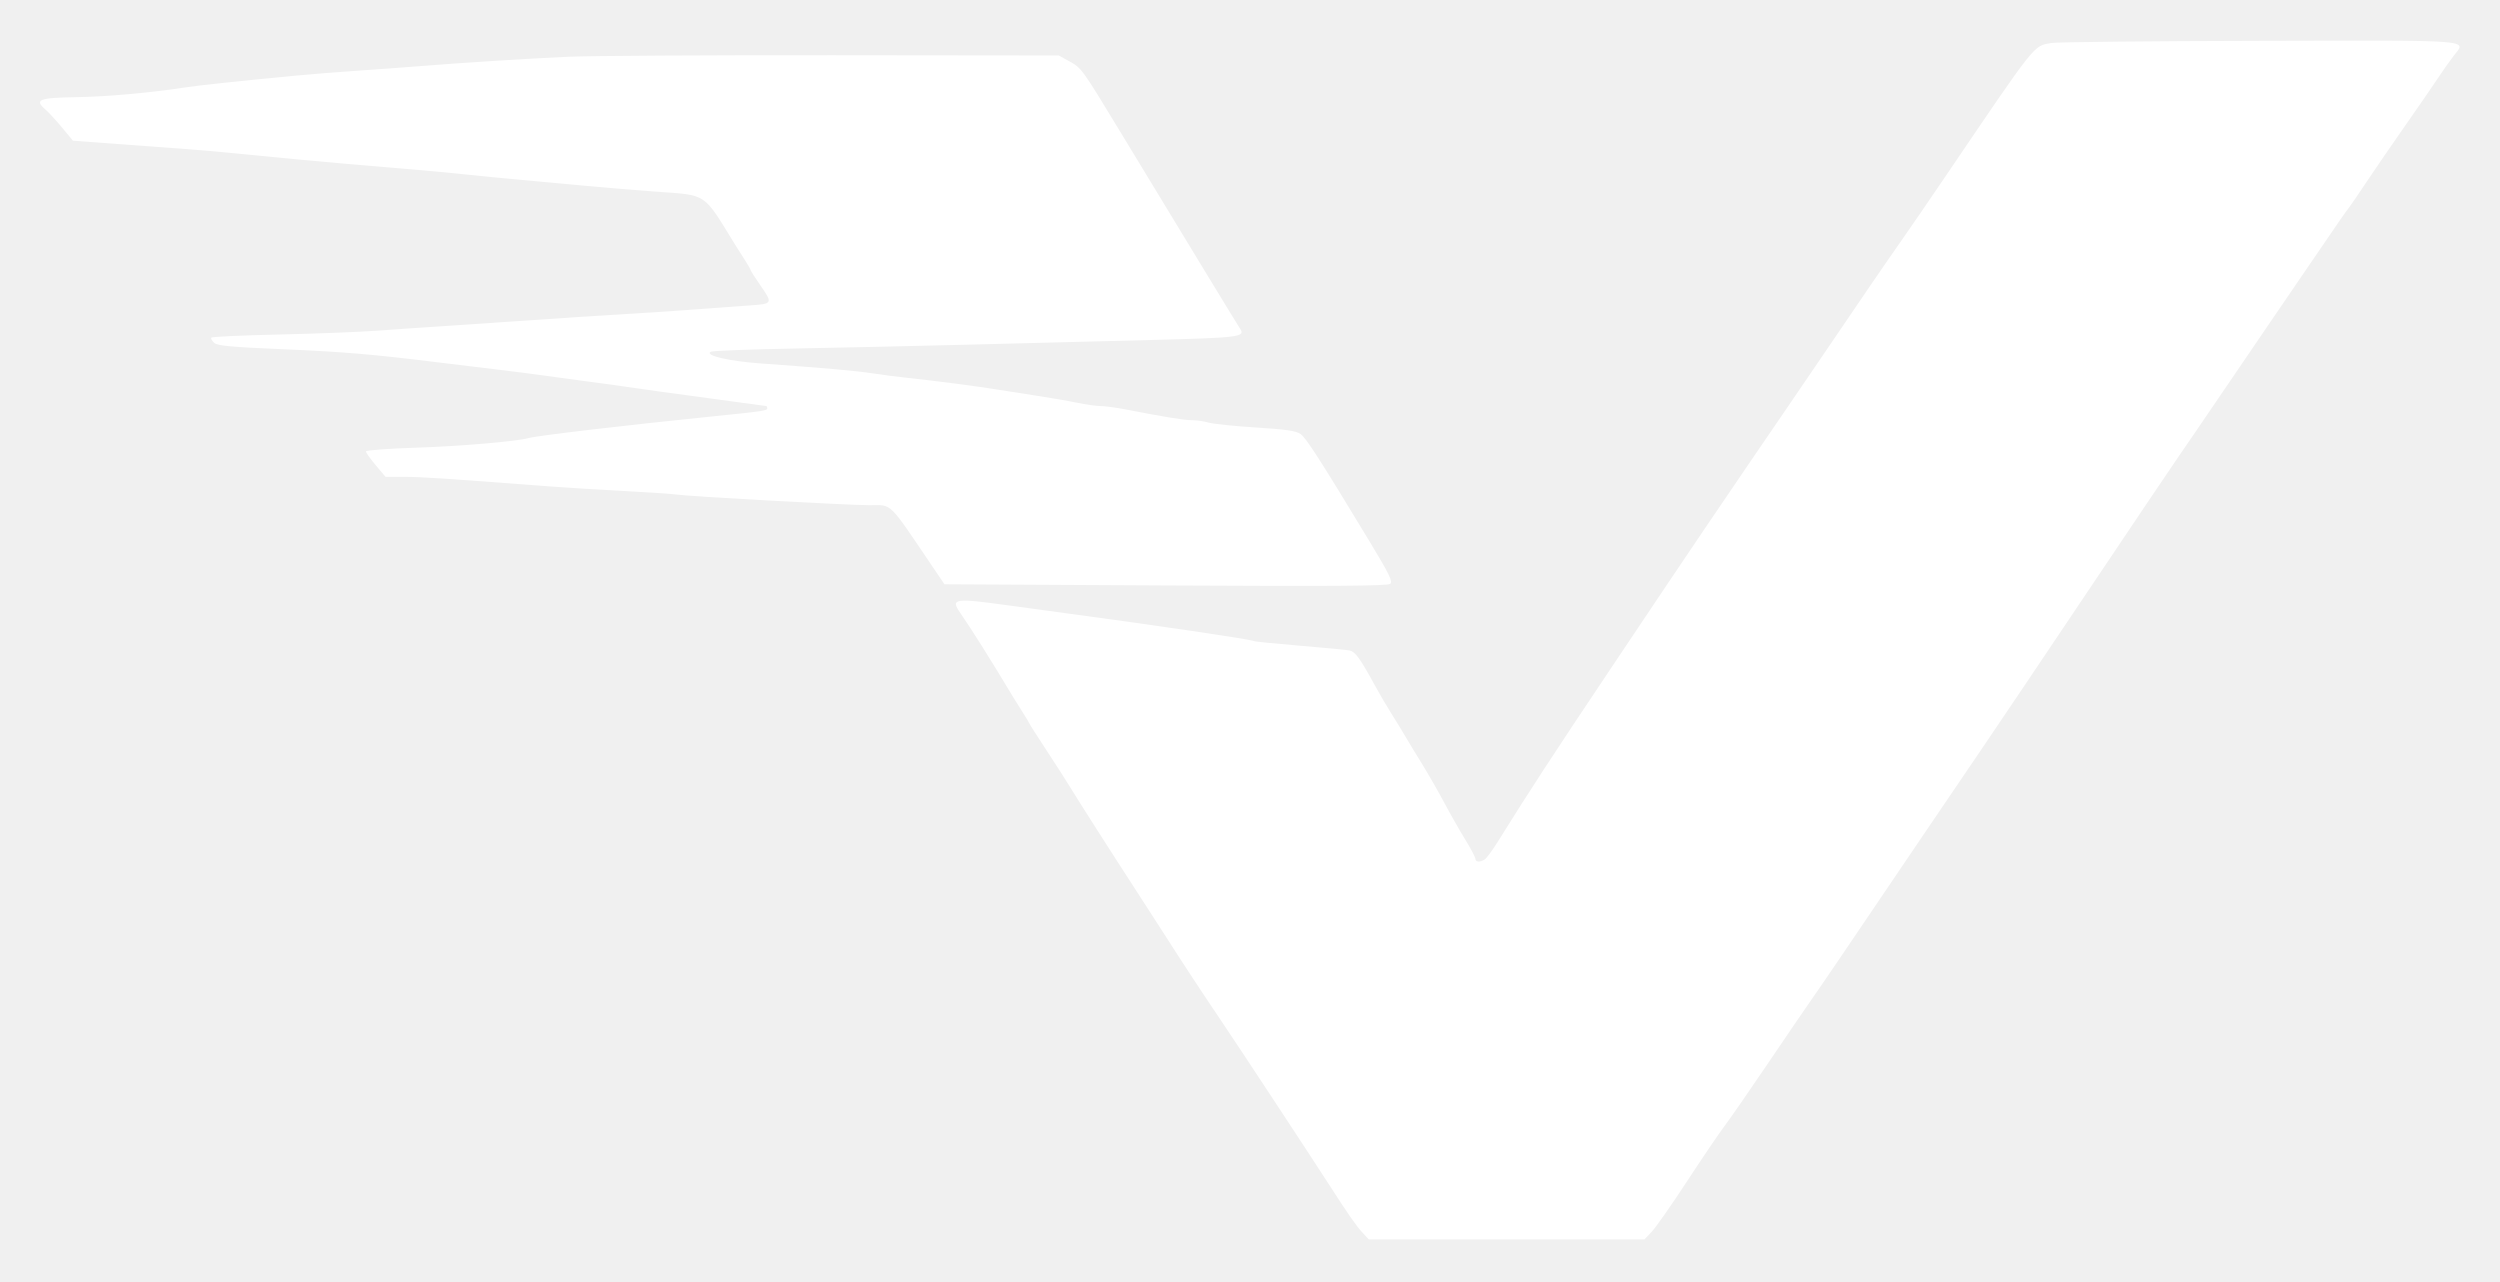
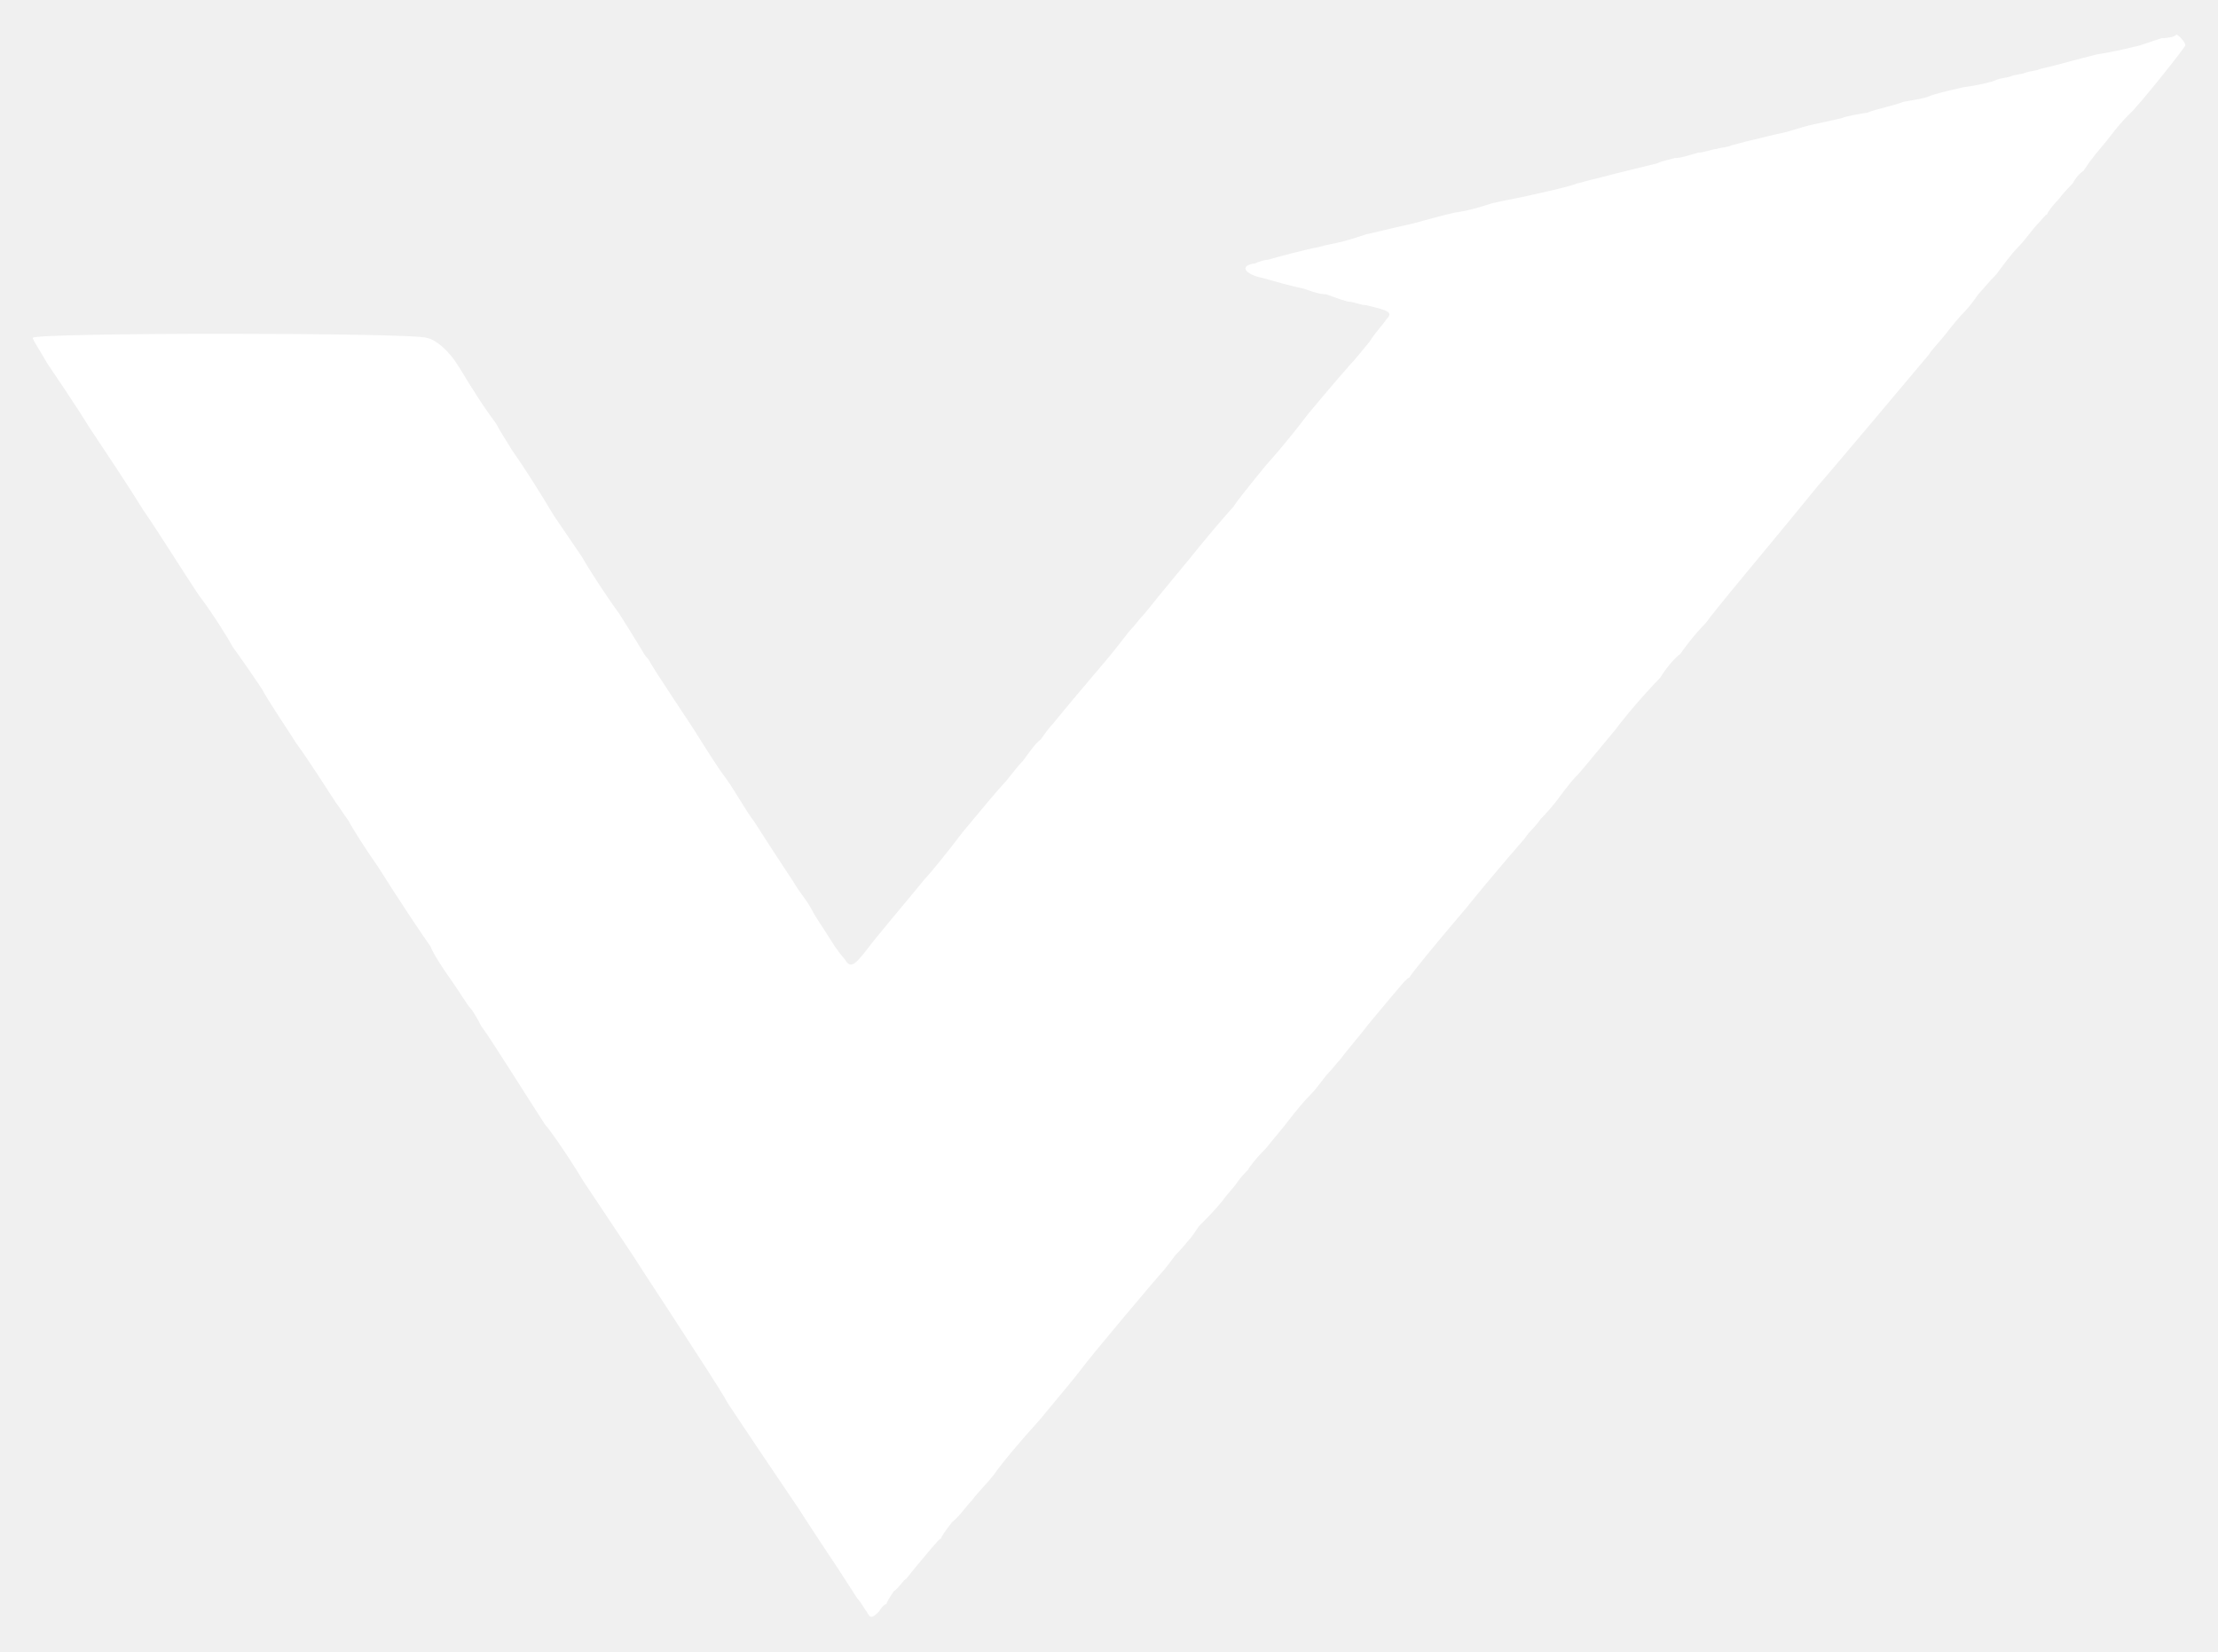
- <svg xmlns="http://www.w3.org/2000/svg" viewBox="0 0 1059 543" fill="#ffffff" role="img">
-   <path fill-rule="evenodd" d="M 869.026 18.208 C 861.267 19.533, 863.037 17.302, 823.564 75.500 C 817.223 84.850, 809.352 96.325, 806.074 101 C 798.656 111.578, 787.602 127.712, 773.530 148.500 C 767.573 157.300, 759.754 168.775, 756.154 174 C 752.555 179.225, 745.942 188.900, 741.460 195.500 C 736.977 202.100, 728.259 214.925, 722.087 224 C 715.914 233.075, 697.925 259.850, 682.110 283.500 C 656.350 322.023, 648.524 334.023, 634.413 356.632 C 632.164 360.234, 629.689 363.583, 628.913 364.075 C 626.927 365.332, 625 365.213, 625 363.834 C 625 363.193, 623.041 359.480, 620.648 355.584 C 618.254 351.688, 614.262 344.675, 611.778 340 C 609.293 335.325, 604.897 327.675, 602.008 323 C 599.120 318.325, 596.024 313.212, 595.128 311.639 C 594.233 310.065, 591.809 306.107, 589.743 302.844 C 587.676 299.580, 584.338 293.893, 582.323 290.205 C 576.167 278.932, 574.092 276.058, 571.749 275.556 C 570.512 275.291, 561.011 274.378, 550.636 273.526 C 540.261 272.674, 531.451 271.779, 531.058 271.536 C 529.909 270.826, 489.644 264.877, 449.500 259.487 C 442.900 258.601, 433 257.252, 427.500 256.489 C 404.100 253.243, 402.489 253.491, 406.803 259.681 C 411.343 266.197, 420.072 280.094, 429.302 295.500 C 429.961 296.600, 431.738 299.435, 433.250 301.800 C 434.763 304.165, 436 306.238, 436 306.406 C 436 306.574, 439.263 311.684, 443.250 317.761 C 447.238 323.838, 451.683 330.765, 453.128 333.155 C 456.427 338.609, 471.990 362.984, 481.441 377.500 C 485.380 383.550, 490.830 391.998, 493.552 396.273 C 500.539 407.250, 509.569 420.991, 516.700 431.500 C 523.037 440.838, 554.905 489.235, 562.793 501.500 C 571.053 514.343, 574.478 519.267, 577.151 522.145 L 579.802 525 638.205 525 L 696.608 525 699.692 521.750 C 701.388 519.962, 708.078 510.400, 714.558 500.500 C 721.038 490.600, 728.214 480.025, 730.504 477 C 732.793 473.975, 740.904 462.275, 748.528 451 C 756.151 439.725, 764.750 427.125, 767.637 423 C 772.517 416.029, 777.780 408.281, 814.166 354.500 C 821.608 343.500, 832.912 326.850, 839.286 317.500 C 845.659 308.150, 865.953 278, 884.384 250.500 C 902.814 223, 920.242 197.125, 923.111 193 C 925.981 188.875, 933.359 178.075, 939.508 169 C 945.656 159.925, 954.469 146.989, 959.093 140.253 C 966.706 129.163, 974.367 117.938, 977.009 114 C 978.627 111.589, 988.001 97.900, 991.389 93 C 993.100 90.525, 994.725 88.275, 995 88 C 995.275 87.725, 998.650 82.784, 1002.500 77.020 C 1006.350 71.255, 1013.775 60.442, 1019 52.990 C 1024.225 45.537, 1030.281 36.754, 1032.458 33.470 C 1034.636 30.187, 1037.718 25.804, 1039.308 23.730 C 1044.730 16.661, 1050.273 17.095, 957.206 17.296 C 911.061 17.396, 871.380 17.807, 869.026 18.208 M 241 24.035 C 223.034 24.844, 196.414 26.524, 177.500 28.043 C 170.900 28.573, 158.975 29.447, 151 29.985 C 143.025 30.523, 131.550 31.437, 125.500 32.016 C 100.972 34.362, 84.182 36.152, 78.500 37.025 C 63.543 39.323, 45.333 40.949, 32.142 41.165 C 16.479 41.421, 14.443 42.236, 19.204 46.347 C 20.575 47.531, 23.766 50.995, 26.295 54.045 L 30.893 59.590 48.196 60.873 C 57.713 61.579, 70.900 62.551, 77.500 63.033 C 84.100 63.515, 94 64.378, 99.500 64.950 C 105 65.522, 116.700 66.661, 125.500 67.480 C 140.322 68.861, 148.025 69.533, 177.500 72.018 C 183.550 72.529, 192.775 73.408, 198 73.973 C 203.225 74.539, 212.900 75.484, 219.500 76.075 C 226.100 76.666, 238.250 77.788, 246.500 78.568 C 254.750 79.347, 268.700 80.512, 277.500 81.155 C 299.966 82.797, 297.593 81.214, 311.520 103.842 C 312.082 104.754, 313.769 107.404, 315.270 109.730 C 316.772 112.057, 318 114.189, 318 114.470 C 318 114.750, 319.799 117.571, 321.999 120.739 C 327.479 128.634, 327.429 128.725, 317.250 129.404 C 312.438 129.726, 302.425 130.461, 295 131.038 C 287.575 131.615, 273.850 132.531, 264.500 133.074 C 255.150 133.617, 238.500 134.699, 227.500 135.479 C 216.500 136.258, 200.075 137.366, 191 137.941 C 181.925 138.515, 168.200 139.456, 160.500 140.032 C 152.800 140.607, 133.769 141.358, 118.210 141.700 C 102.650 142.042, 89.723 142.639, 89.483 143.027 C 89.243 143.415, 89.824 144.418, 90.774 145.255 C 92.152 146.470, 97.946 147.008, 119.500 147.922 C 145.514 149.025, 157.567 150.042, 185.500 153.492 C 192.650 154.375, 203.675 155.712, 210 156.462 C 216.325 157.213, 225.100 158.336, 229.500 158.958 C 233.900 159.579, 242.675 160.770, 249 161.604 C 255.325 162.438, 264.775 163.750, 270 164.520 C 275.225 165.289, 284.900 166.630, 291.500 167.499 C 298.100 168.369, 308.126 169.737, 313.780 170.540 C 319.434 171.343, 324.272 172, 324.530 172 C 324.789 172, 325 172.422, 325 172.939 C 325 173.973, 323.534 174.188, 301 176.474 C 265.080 180.116, 227.303 184.569, 223.940 185.556 C 219.172 186.956, 194.748 189.046, 176.250 189.638 C 164.563 190.011, 155 190.728, 155 191.229 C 155 191.731, 156.870 194.359, 159.157 197.071 L 163.313 202 171.303 202 C 178.513 202, 188.240 202.637, 232 205.977 C 239.425 206.544, 254.050 207.454, 264.500 207.999 C 274.950 208.544, 284.850 209.213, 286.500 209.485 C 291.029 210.233, 359.227 214, 368.232 214 C 378.160 214, 375.935 211.826, 395.285 240.428 L 400.069 247.500 493.785 248 C 565.051 248.380, 587.834 248.217, 588.896 247.318 C 590.056 246.336, 588.570 243.287, 580.122 229.318 C 559.215 194.746, 553.343 185.601, 550.954 183.887 C 549.025 182.503, 544.967 181.903, 532 181.085 C 522.925 180.513, 513.928 179.585, 512.007 179.022 C 510.085 178.460, 506.935 178, 505.007 178.001 C 501.662 178.002, 493.482 176.678, 476.977 173.465 C 472.840 172.659, 467.978 172, 466.175 172 C 464.371 172, 459.881 171.366, 456.197 170.592 C 452.514 169.817, 444.550 168.441, 438.500 167.533 C 432.450 166.625, 424.800 165.427, 421.500 164.872 C 414.534 163.700, 396.034 161.301, 384.500 160.074 C 380.100 159.606, 373.350 158.735, 369.500 158.137 C 362.697 157.081, 349.757 155.937, 322 153.938 C 308.654 152.976, 298.260 150.515, 301.115 148.992 C 301.877 148.585, 318.025 147.969, 337 147.624 C 355.975 147.278, 389.275 146.537, 411 145.978 C 432.725 145.418, 467.109 144.538, 487.408 144.022 C 525.150 143.063, 527.669 142.744, 525.293 139.222 C 524.199 137.601, 506.866 109.118, 474.955 56.500 C 458.095 28.700, 458.219 28.871, 452.823 25.889 L 448.500 23.500 353 23.396 C 300.475 23.339, 250.075 23.627, 241 24.035" />
+ <svg xmlns="http://www.w3.org/2000/svg" viewBox="0 0 1221 909" fill="#ffffff" role="img">
+   <path fill-rule="evenodd" d="M 1198 19 C 1198 20, 1194 21, 1190 21 C 1187 22, 1181 24, 1178 25 C 1170 27, 1161 29, 1154 30 C 1146 32, 1128 37, 1123 38 C 1121 39, 1118 39, 1115 40 C 1113 41, 1109 41, 1107 42 C 1104 43, 1101 43, 1099 44 C 1097 45, 1089 47, 1081 48 C 1072 50, 1064 52, 1062 53 C 1060 54, 1054 55, 1048 56 C 1043 58, 1033 60, 1028 62 C 1022 63, 1016 64, 1014 65 C 1010 66, 1005 67, 996 69 C 992 70, 986 72, 982 73 C 977 74, 969 76, 965 77 C 960 78, 954 80, 953 80 C 952 81, 948 81, 945 82 C 943 82, 938 84, 935 84 C 931 85, 926 87, 922 87 C 918 88, 914 89, 912 90 C 904 92, 891 95, 880 98 C 875 99, 869 101, 868 101 C 866 102, 858 104, 849 106 C 832 110, 829 110, 821 112 C 818 113, 809 116, 801 117 C 792 119, 782 122, 778 123 C 760 127, 757 128, 752 129 C 749 130, 743 132, 739 133 C 735 134, 729 135, 726 136 C 720 137, 701 142, 698 143 C 696 143, 693 144, 691 145 C 682 146, 685 151, 695 153 C 702 155, 709 157, 718 159 C 721 160, 726 162, 730 162 C 733 163, 738 165, 742 166 C 745 166, 749 168, 752 168 C 765 171, 767 172, 763 176 C 762 178, 757 183, 754 188 C 750 193, 745 199, 743 201 C 729 217, 726 221, 720 228 C 717 232, 707 245, 697 256 C 688 267, 680 277, 679 279 C 678 280, 670 289, 661 300 C 653 310, 642 323, 638 328 C 634 333, 630 338, 629 339 C 627 341, 625 344, 623 346 C 621 348, 616 355, 611 361 C 594 381, 584 393, 580 398 C 578 400, 575 404, 573 407 C 570 409, 566 415, 563 419 C 559 423, 555 429, 552 432 C 550 434, 540 446, 530 458 C 521 470, 511 482, 509 484 C 500 495, 483 515, 477 523 C 470 532, 468 533, 465 528 C 464 527, 460 522, 457 517 C 454 512, 449 505, 447 501 C 445 497, 441 492, 439 489 C 436 484, 431 477, 415 452 C 411 447, 405 436, 400 429 C 394 421, 388 411, 386 408 C 380 398, 360 369, 357 363 C 355 361, 354 359, 354 359 C 354 359, 348 349, 341 338 C 333 327, 324 313, 320 306 C 316 300, 309 290, 305 284 C 296 269, 289 258, 282 248 C 279 243, 275 237, 273 233 C 270 229, 265 222, 262 217 C 258 211, 254 204, 252 201 C 247 193, 240 187, 235 186 C 227 183, 18 183, 18 186 C 18 187, 22 193, 26 200 C 30 206, 41 222, 49 235 C 57 247, 71 268, 79 281 C 88 294, 101 315, 109 327 C 118 339, 126 352, 128 356 C 131 360, 138 370, 144 379 C 149 388, 158 401, 163 409 C 171 420, 181 436, 185 442 C 186 443, 189 448, 192 452 C 194 456, 201 467, 208 477 C 220 496, 232 514, 237 521 C 238 524, 243 532, 248 539 C 253 546, 257 553, 259 555 C 260 556, 263 561, 265 565 C 269 570, 289 602, 300 619 C 302 621, 312 635, 321 650 C 331 665, 343 683, 349 692 C 354 700, 366 718, 375 732 C 384 746, 396 764, 401 773 C 413 791, 421 803, 440 831 C 447 842, 457 857, 461 863 C 465 869, 470 877, 472 880 C 474 882, 476 886, 477 887 C 479 891, 480 891, 484 887 C 485 885, 487 883, 488 883 C 488 882, 490 879, 492 876 C 495 874, 497 870, 499 869 C 502 865, 508 858, 513 852 C 515 850, 517 847, 518 847 C 518 846, 521 842, 524 838 C 528 835, 532 829, 535 826 C 537 823, 543 817, 547 812 C 551 806, 562 793, 572 782 C 582 770, 592 758, 595 754 C 600 747, 638 702, 640 700 C 641 699, 644 695, 647 691 C 651 687, 654 683, 655 682 C 656 681, 658 678, 660 675 C 665 670, 668 667, 673 661 C 675 658, 679 654, 681 651 C 683 648, 686 645, 687 644 C 688 642, 692 637, 697 632 C 701 627, 707 620, 710 616 C 713 612, 718 606, 722 602 C 725 599, 729 593, 731 591 C 733 589, 736 585, 738 583 C 740 580, 747 572, 754 563 C 774 539, 774 539, 776 538 C 776 537, 790 520, 807 500 C 824 479, 839 462, 839 462 C 839 462, 841 459, 843 457 C 846 454, 848 451, 848 451 C 848 451, 852 447, 856 442 C 865 430, 866 429, 869 426 C 870 425, 879 414, 889 402 C 898 390, 910 377, 914 373 C 917 368, 922 362, 925 360 C 927 357, 933 349, 939 343 C 944 336, 960 317, 974 300 C 989 282, 1001 267, 1002 266 C 1004 264, 1057 201, 1062 195 C 1063 193, 1067 189, 1071 184 C 1074 180, 1079 174, 1082 171 C 1084 169, 1087 165, 1089 162 C 1091 160, 1095 155, 1099 151 C 1102 147, 1107 140, 1111 136 C 1115 132, 1119 126, 1122 123 C 1124 121, 1126 118, 1127 118 C 1127 117, 1130 113, 1133 110 C 1136 106, 1140 102, 1141 101 C 1142 99, 1144 96, 1147 94 C 1149 91, 1151 88, 1152 87 C 1154 84, 1158 80, 1164 72 C 1168 67, 1172 63, 1172 63 C 1176 60, 1203 26, 1203 25 C 1203 23, 1199 19, 1198 19" />
</svg>
